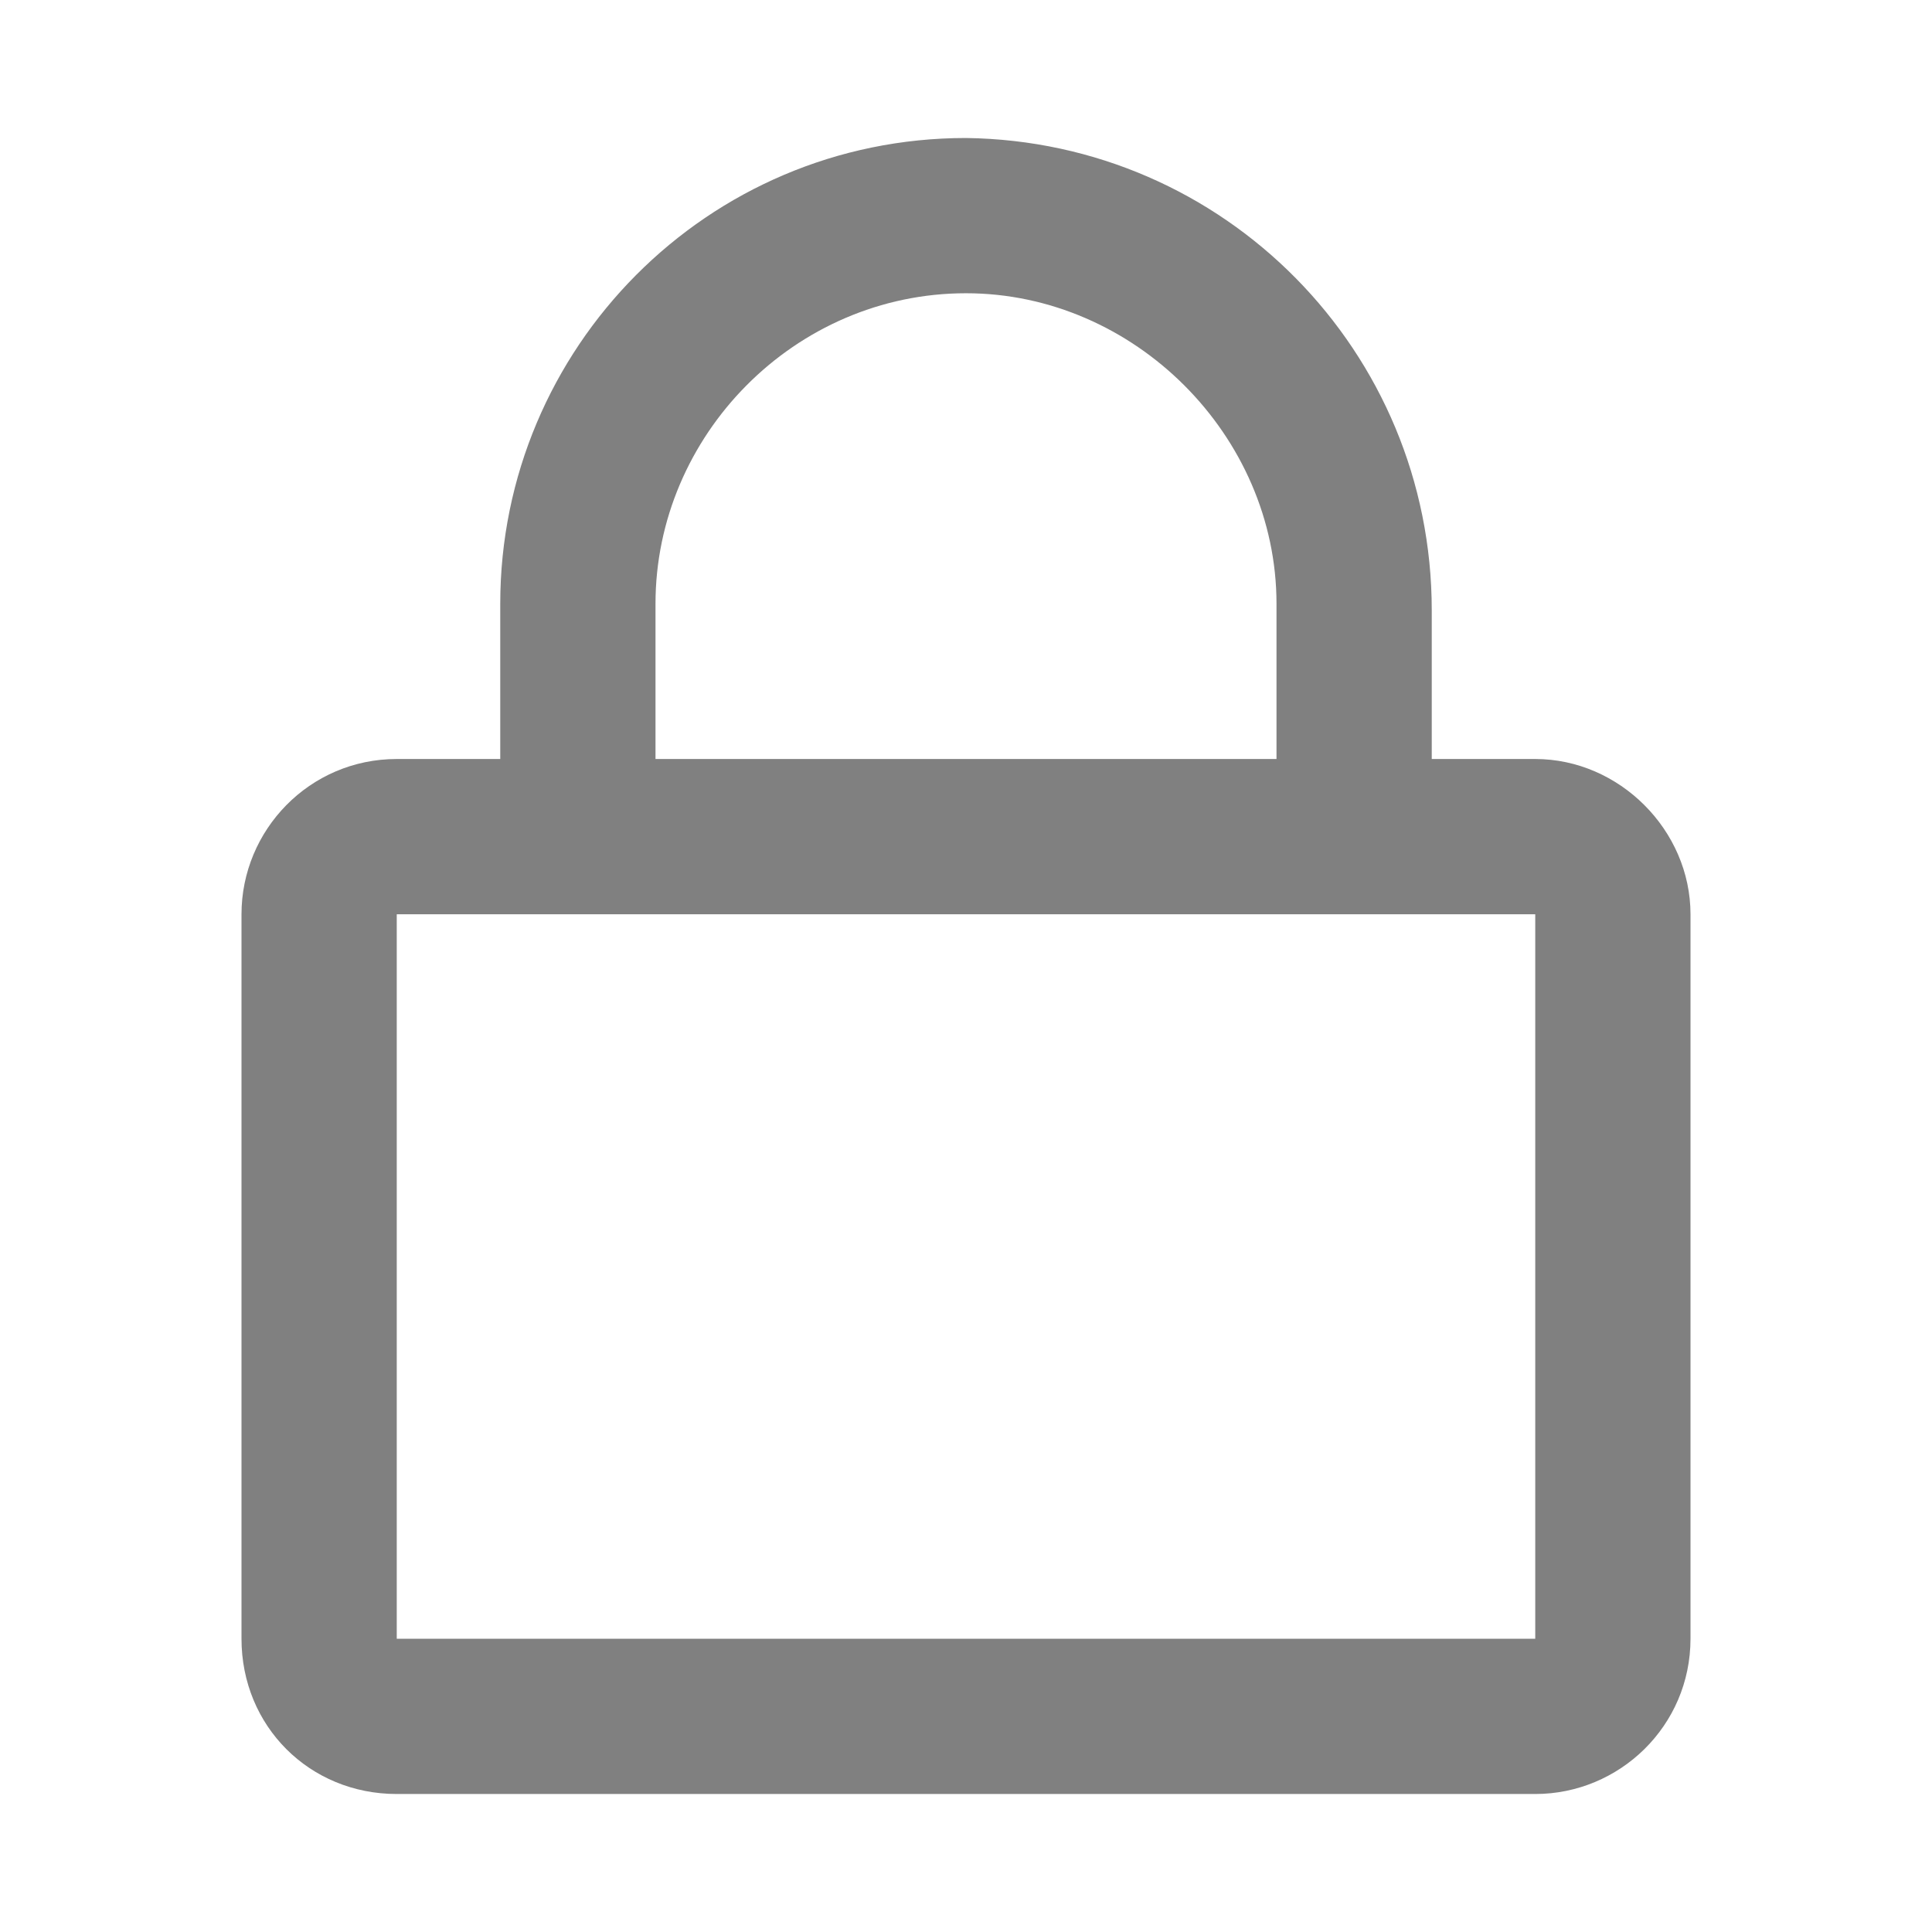
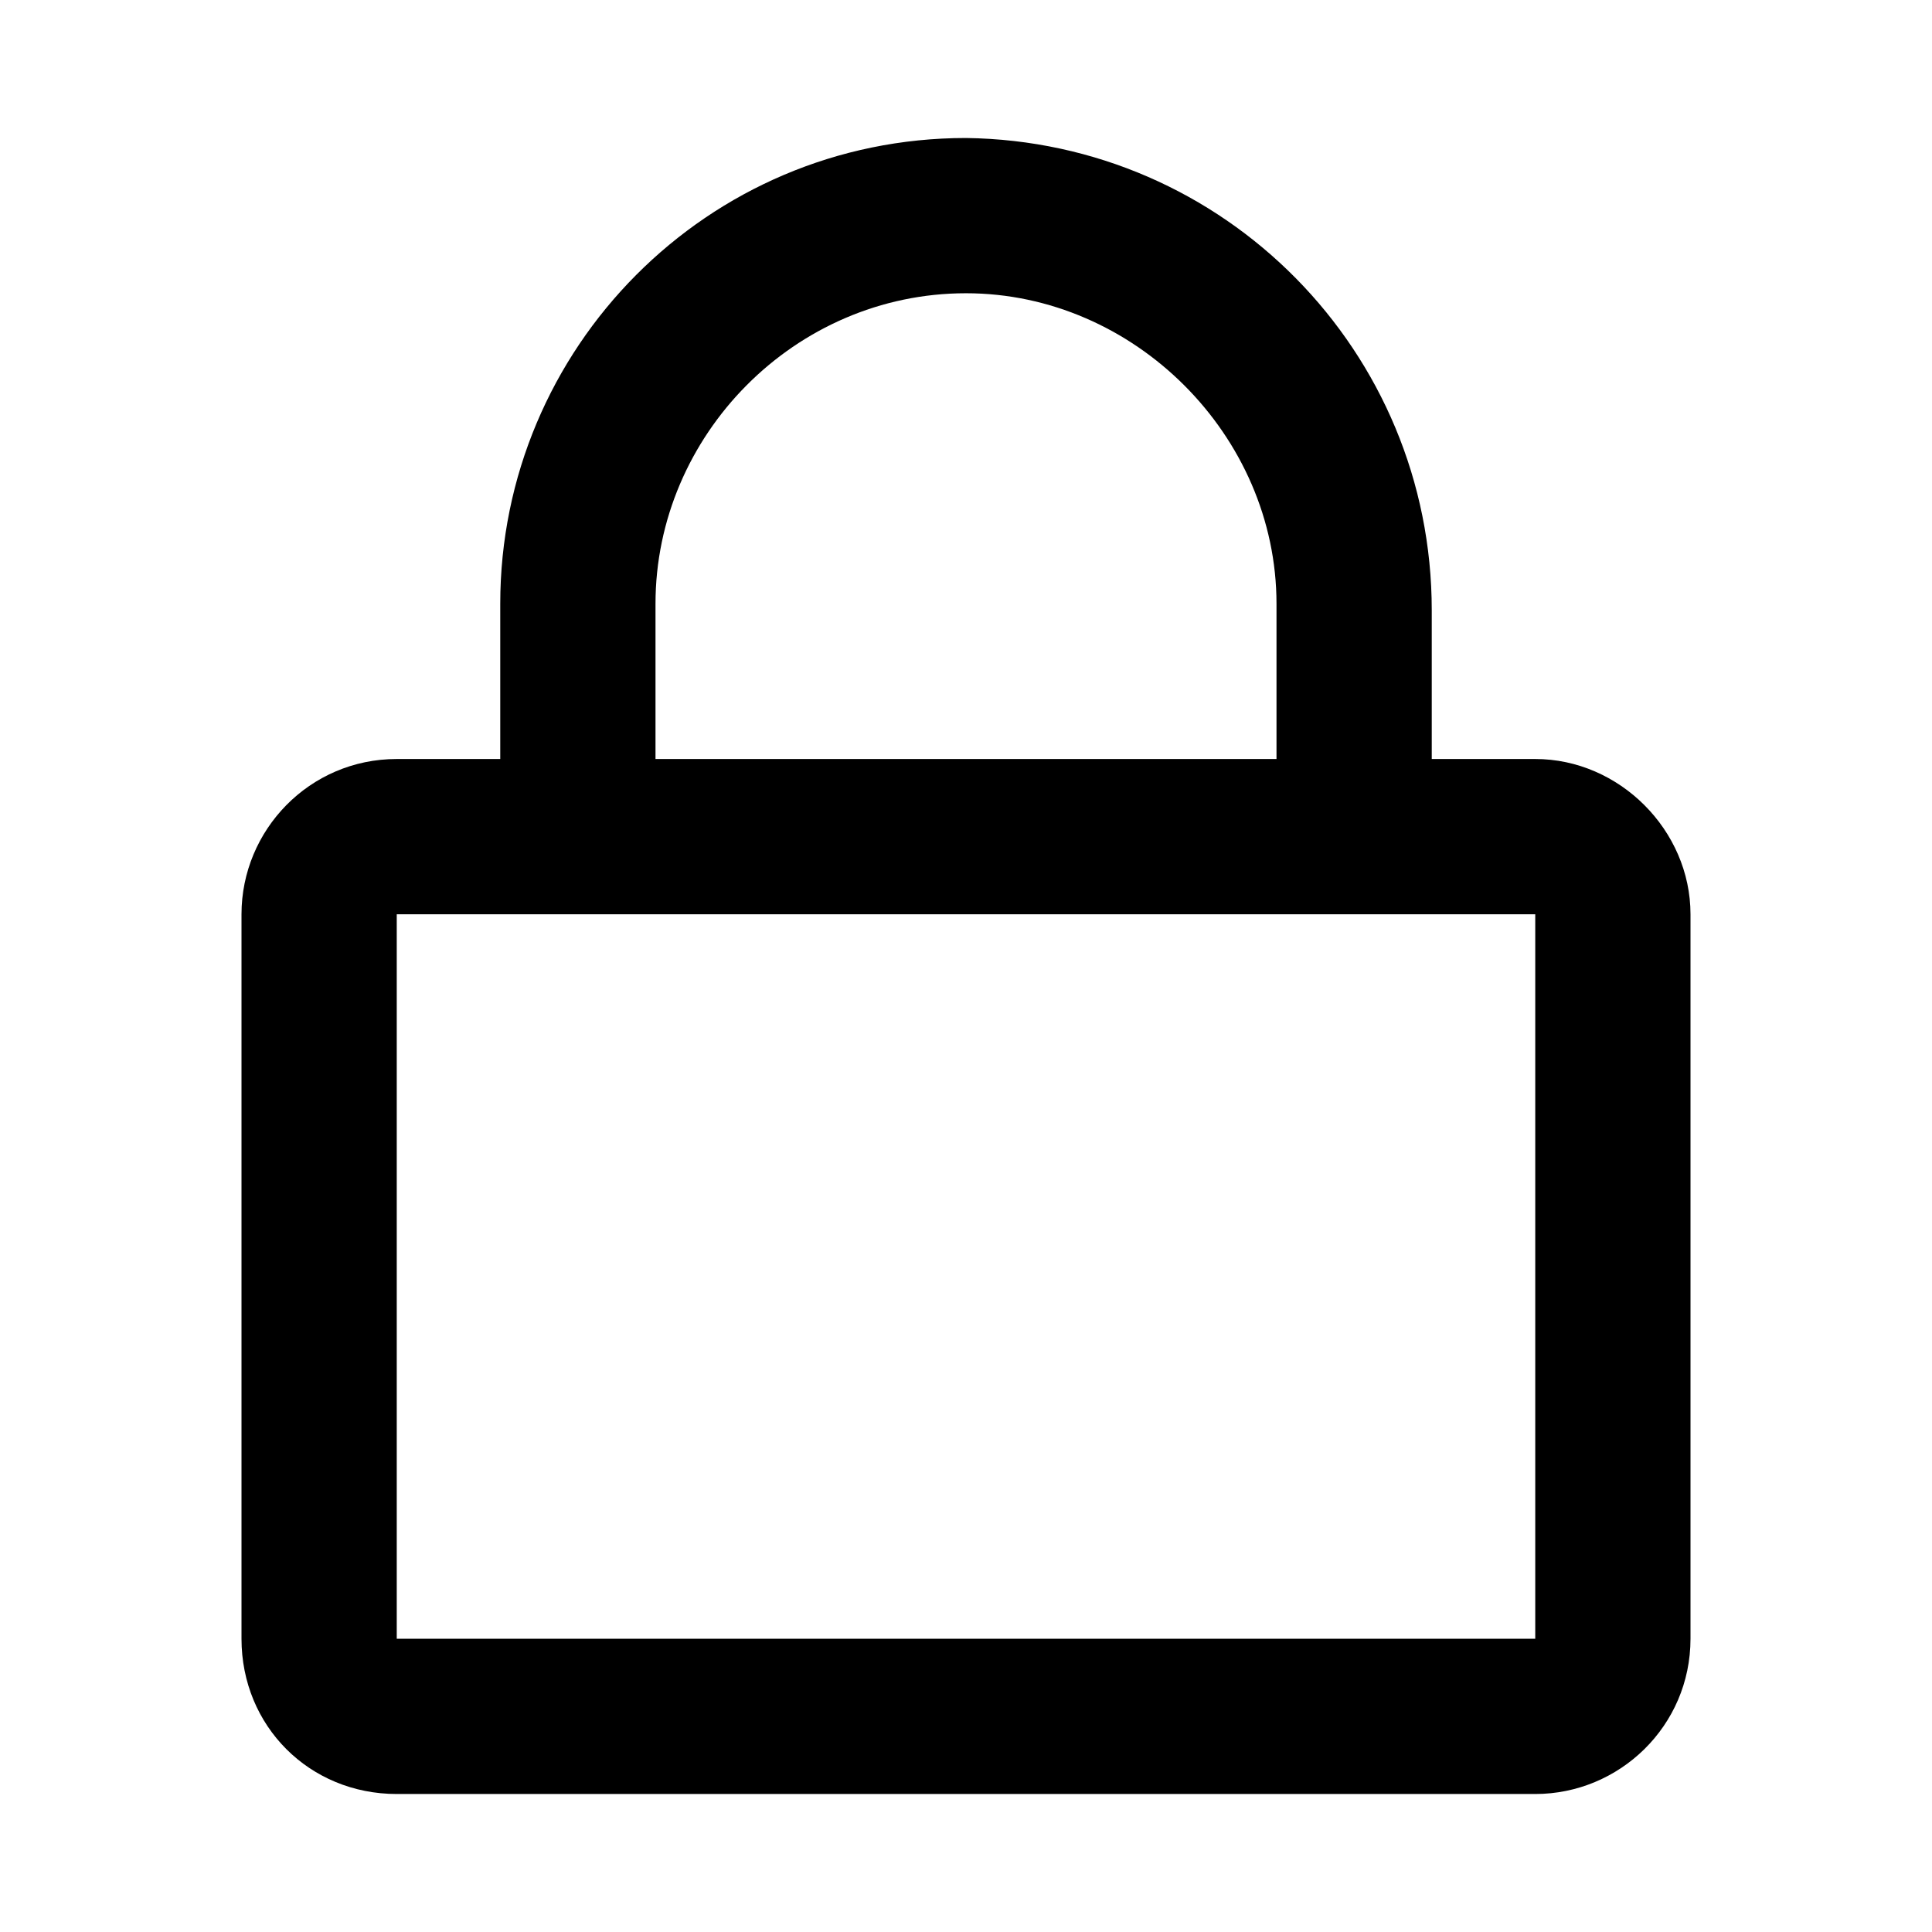
<svg xmlns="http://www.w3.org/2000/svg" width="14" height="14" viewBox="0 0 14 14" fill="none" version="1.1" id="svg4">
  <defs id="defs8" />
-   <path d="M 11.125,5.5 H 10.375 V 4.422 c 0,-1.875 -1.5,-3.398 -3.375,-3.422 -1.875,0 -3.375,1.523 -3.375,3.375 V 5.5 H 2.875 c -0.633,0 -1.125,0.516 -1.125,1.125 V 11.875 C 1.75,12.508 2.242,13 2.875,13 h 8.25 c 0.609,0 1.125,-0.492 1.125,-1.125 V 6.625 c 0,-0.609 -0.516,-1.125 -1.125,-1.125 z M 4.75,4.375 c 0,-1.219 1.008,-2.25 2.25,-2.25 1.219,0 2.25,1.031 2.25,2.25 V 5.5 H 4.75 Z M 11.125,11.875 H 2.875 V 6.625 h 8.25 z" fill="#808080" id="path2" style="stroke-width:1.134" />
+   <path d="M 11.125,5.5 H 10.375 V 4.422 c 0,-1.875 -1.5,-3.398 -3.375,-3.422 -1.875,0 -3.375,1.523 -3.375,3.375 V 5.5 H 2.875 c -0.633,0 -1.125,0.516 -1.125,1.125 V 11.875 C 1.75,12.508 2.242,13 2.875,13 h 8.25 c 0.609,0 1.125,-0.492 1.125,-1.125 V 6.625 c 0,-0.609 -0.516,-1.125 -1.125,-1.125 z M 4.75,4.375 c 0,-1.219 1.008,-2.25 2.25,-2.25 1.219,0 2.25,1.031 2.25,2.25 V 5.5 H 4.75 Z M 11.125,11.875 H 2.875 V 6.625 h 8.25 z" fill="#000000" id="path2" style="stroke-width:1.134" />
</svg>
